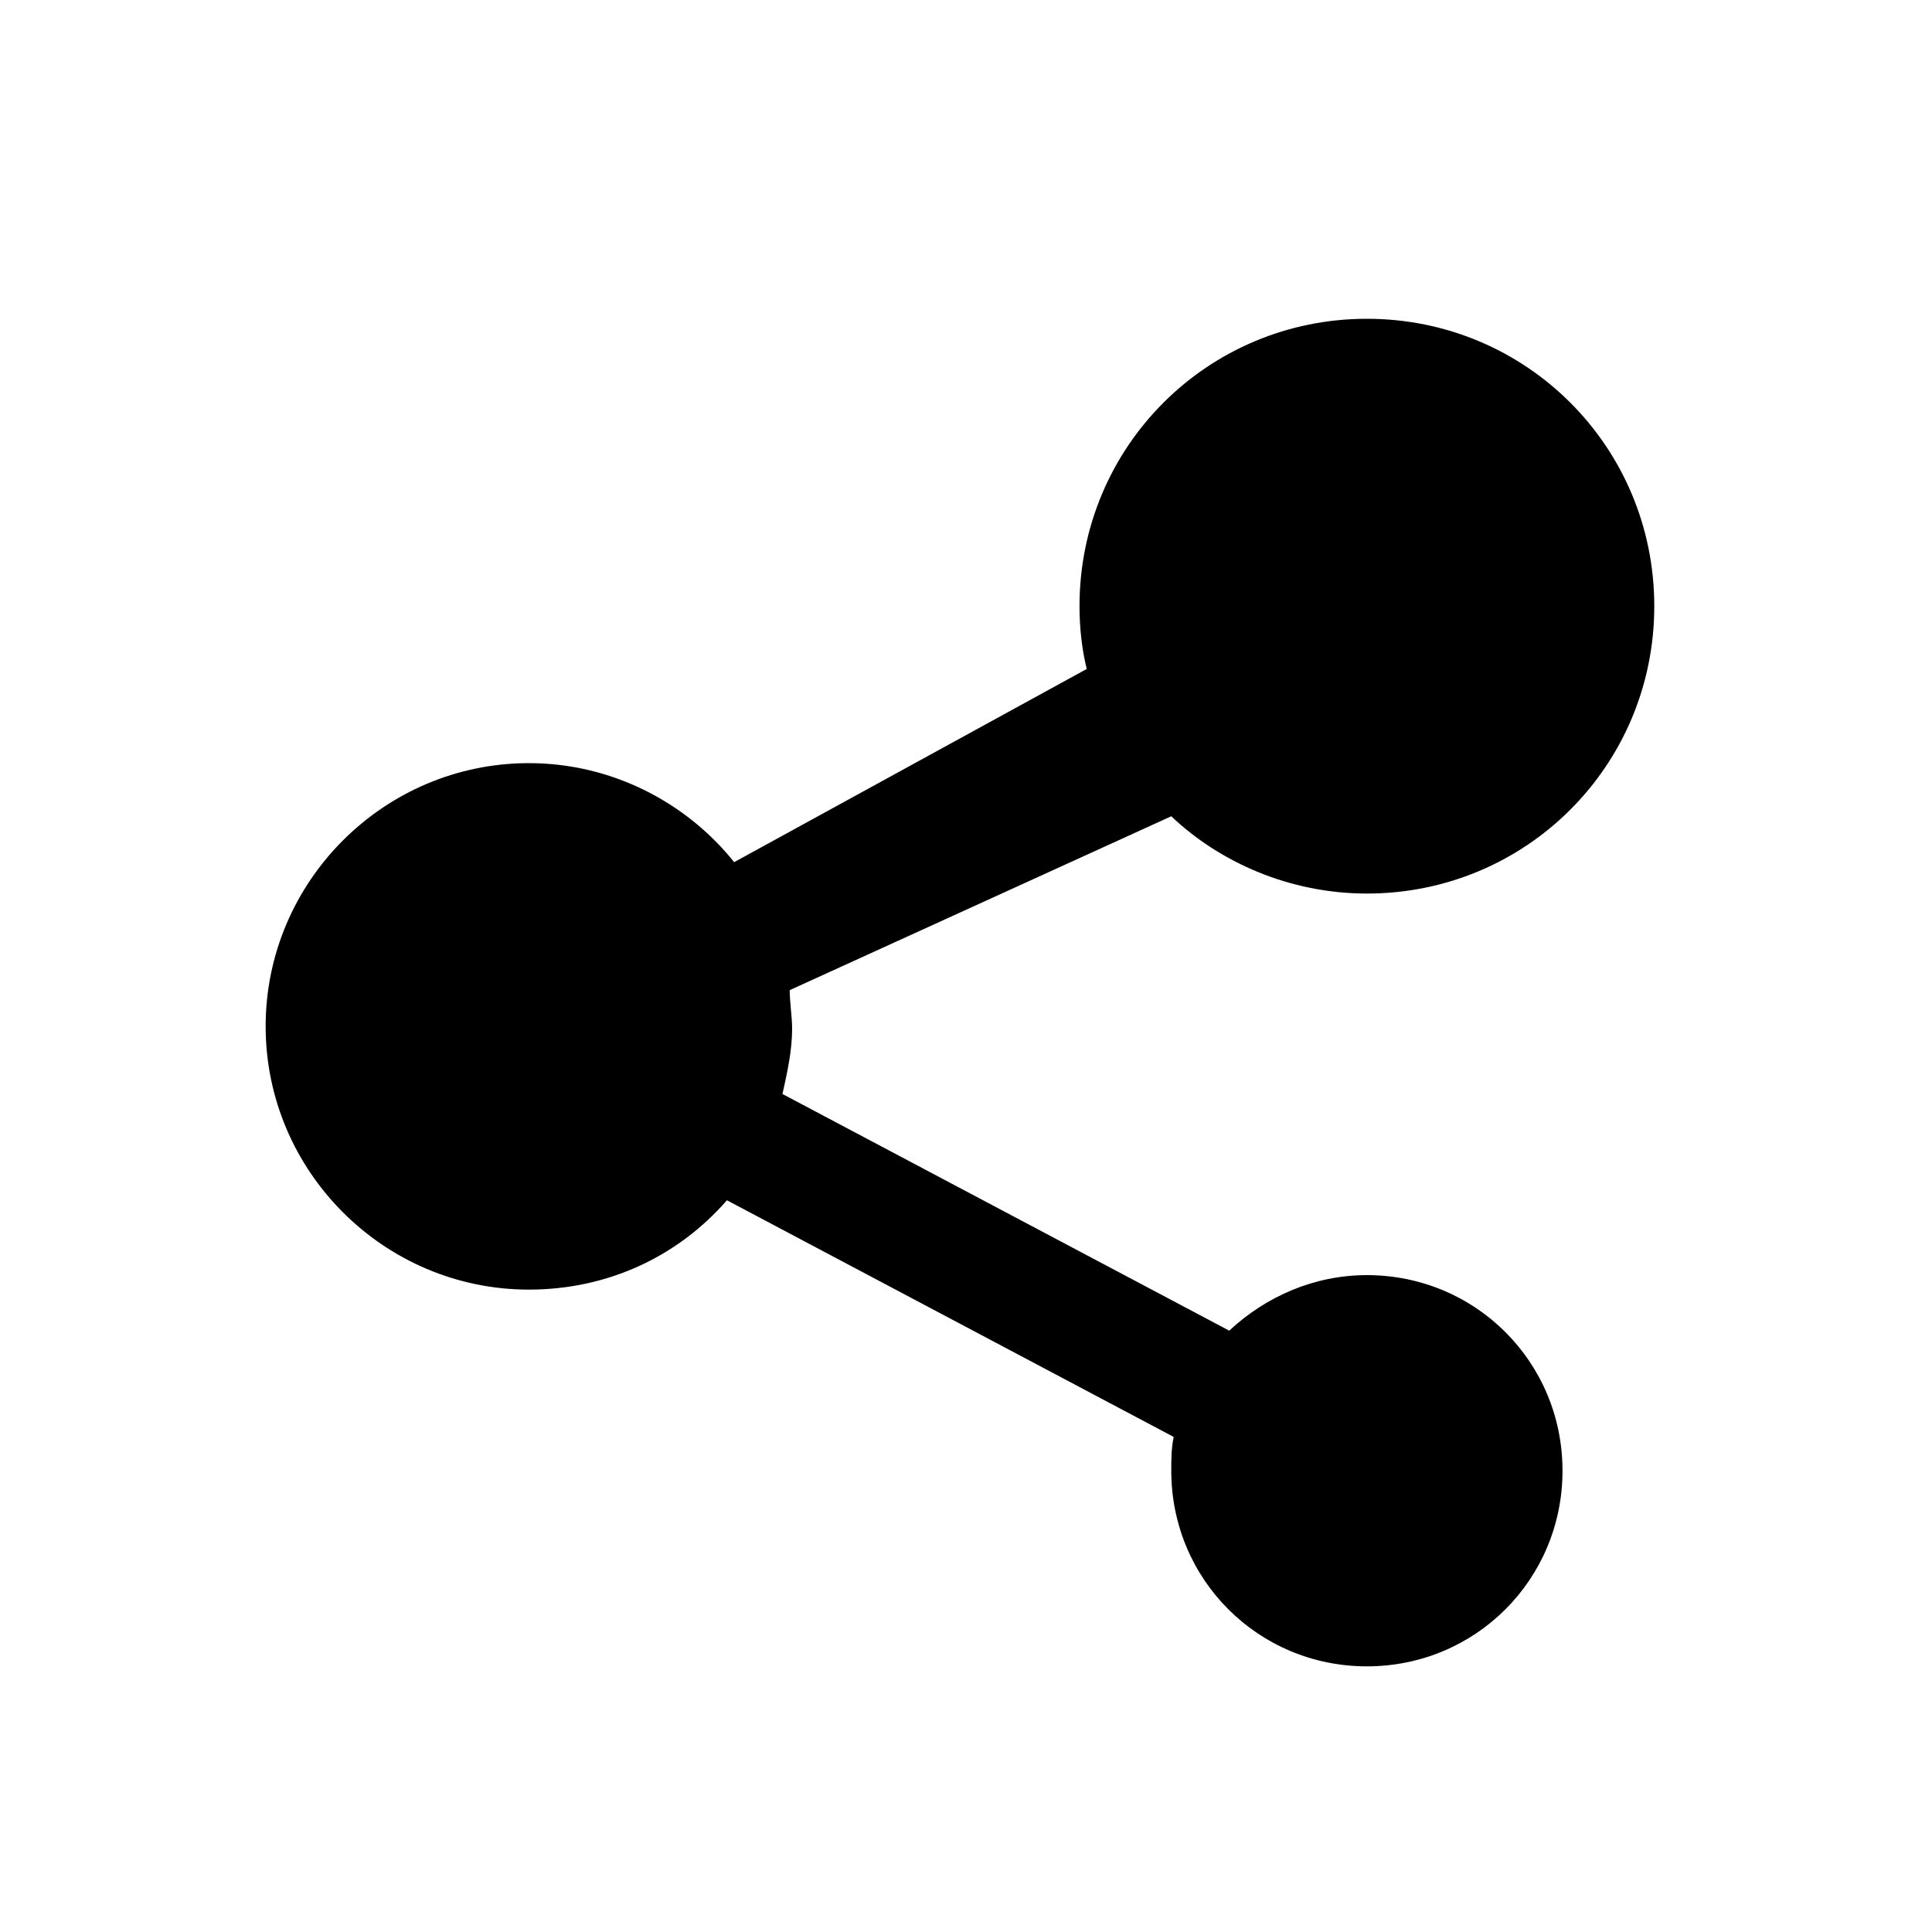
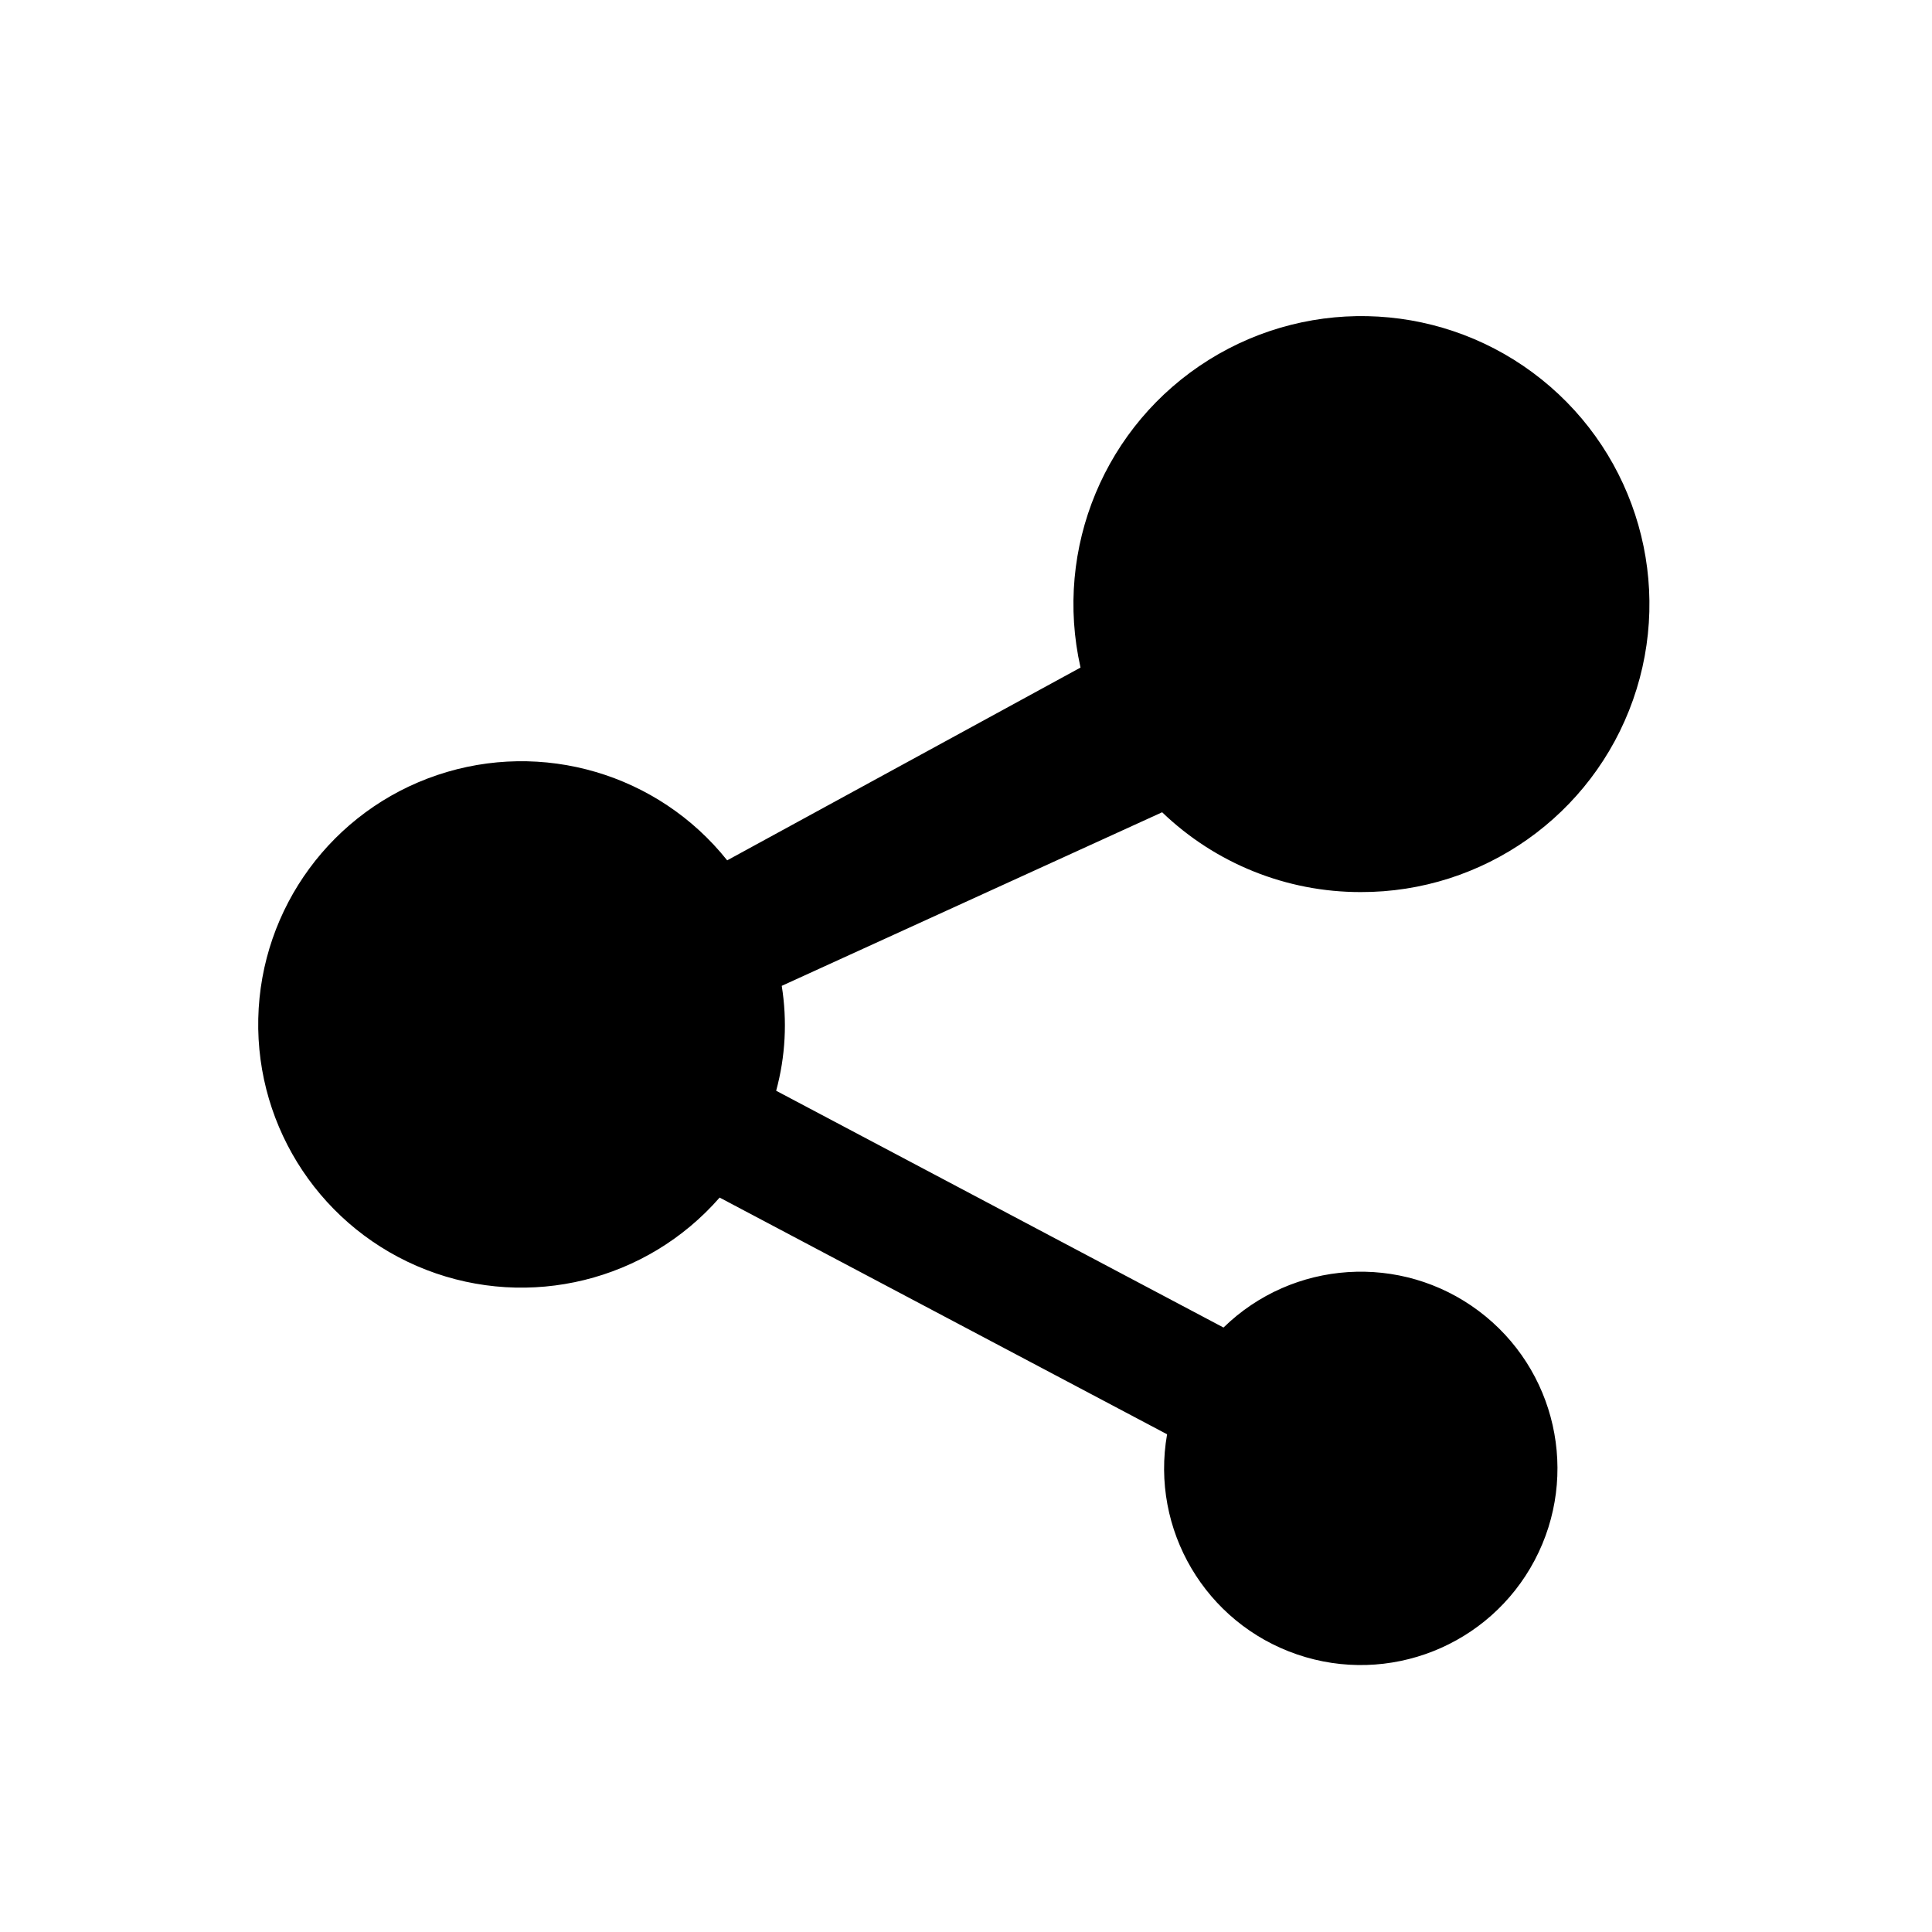
- <svg xmlns="http://www.w3.org/2000/svg" version="1.1" id="icons" x="0px" y="0px" viewBox="0 0 80 80" style="enable-background:new 0 0 80 80;" xml:space="preserve">
-   <path d="M56.6,37c6.6,0,11.9-5.3,11.9-11.9s-5.3-11.9-11.9-11.9s-11.9,5.3-11.9,11.9c0,0.9,0.1,1.8,0.3,2.6l-14.6,8  c-2-2.5-5.1-4.1-8.5-4.1c-6,0-10.9,4.9-10.9,10.9c0,6,4.9,10.9,10.9,10.9c3.3,0,6.2-1.4,8.2-3.7l18.5,9.8c-0.1,0.5-0.1,0.9-0.1,1.4  c0,4.5,3.6,8.1,8.1,8.1s8.1-3.6,8.1-8.1c0-4.5-3.6-8.1-8.1-8.1c-2.2,0-4.2,0.9-5.7,2.3l-18.5-9.8c0.2-0.9,0.4-1.8,0.4-2.7  c0-0.5-0.1-1.1-0.1-1.6l15.8-7.2C50.5,35.7,53.4,37,56.6,37z" />
+ <svg xmlns="http://www.w3.org/2000/svg" id="6cda7892-a040-47db-8657-8620438407ef" data-name="icons" viewBox="0 0 512 512">
+   <path d="M360.6,236.41a76.32,76.32,0,1,0-74.25-59.5L192.71,228a69.75,69.75,0,1,0-2,89.37l118.58,62.73a52.12,52.12,0,1,0,14.95-28.29L205.69,289.06a66,66,0,0,0,1.48-27.8l100.81-46A75.81,75.81,0,0,0,360.6,236.41Z" />
</svg>
